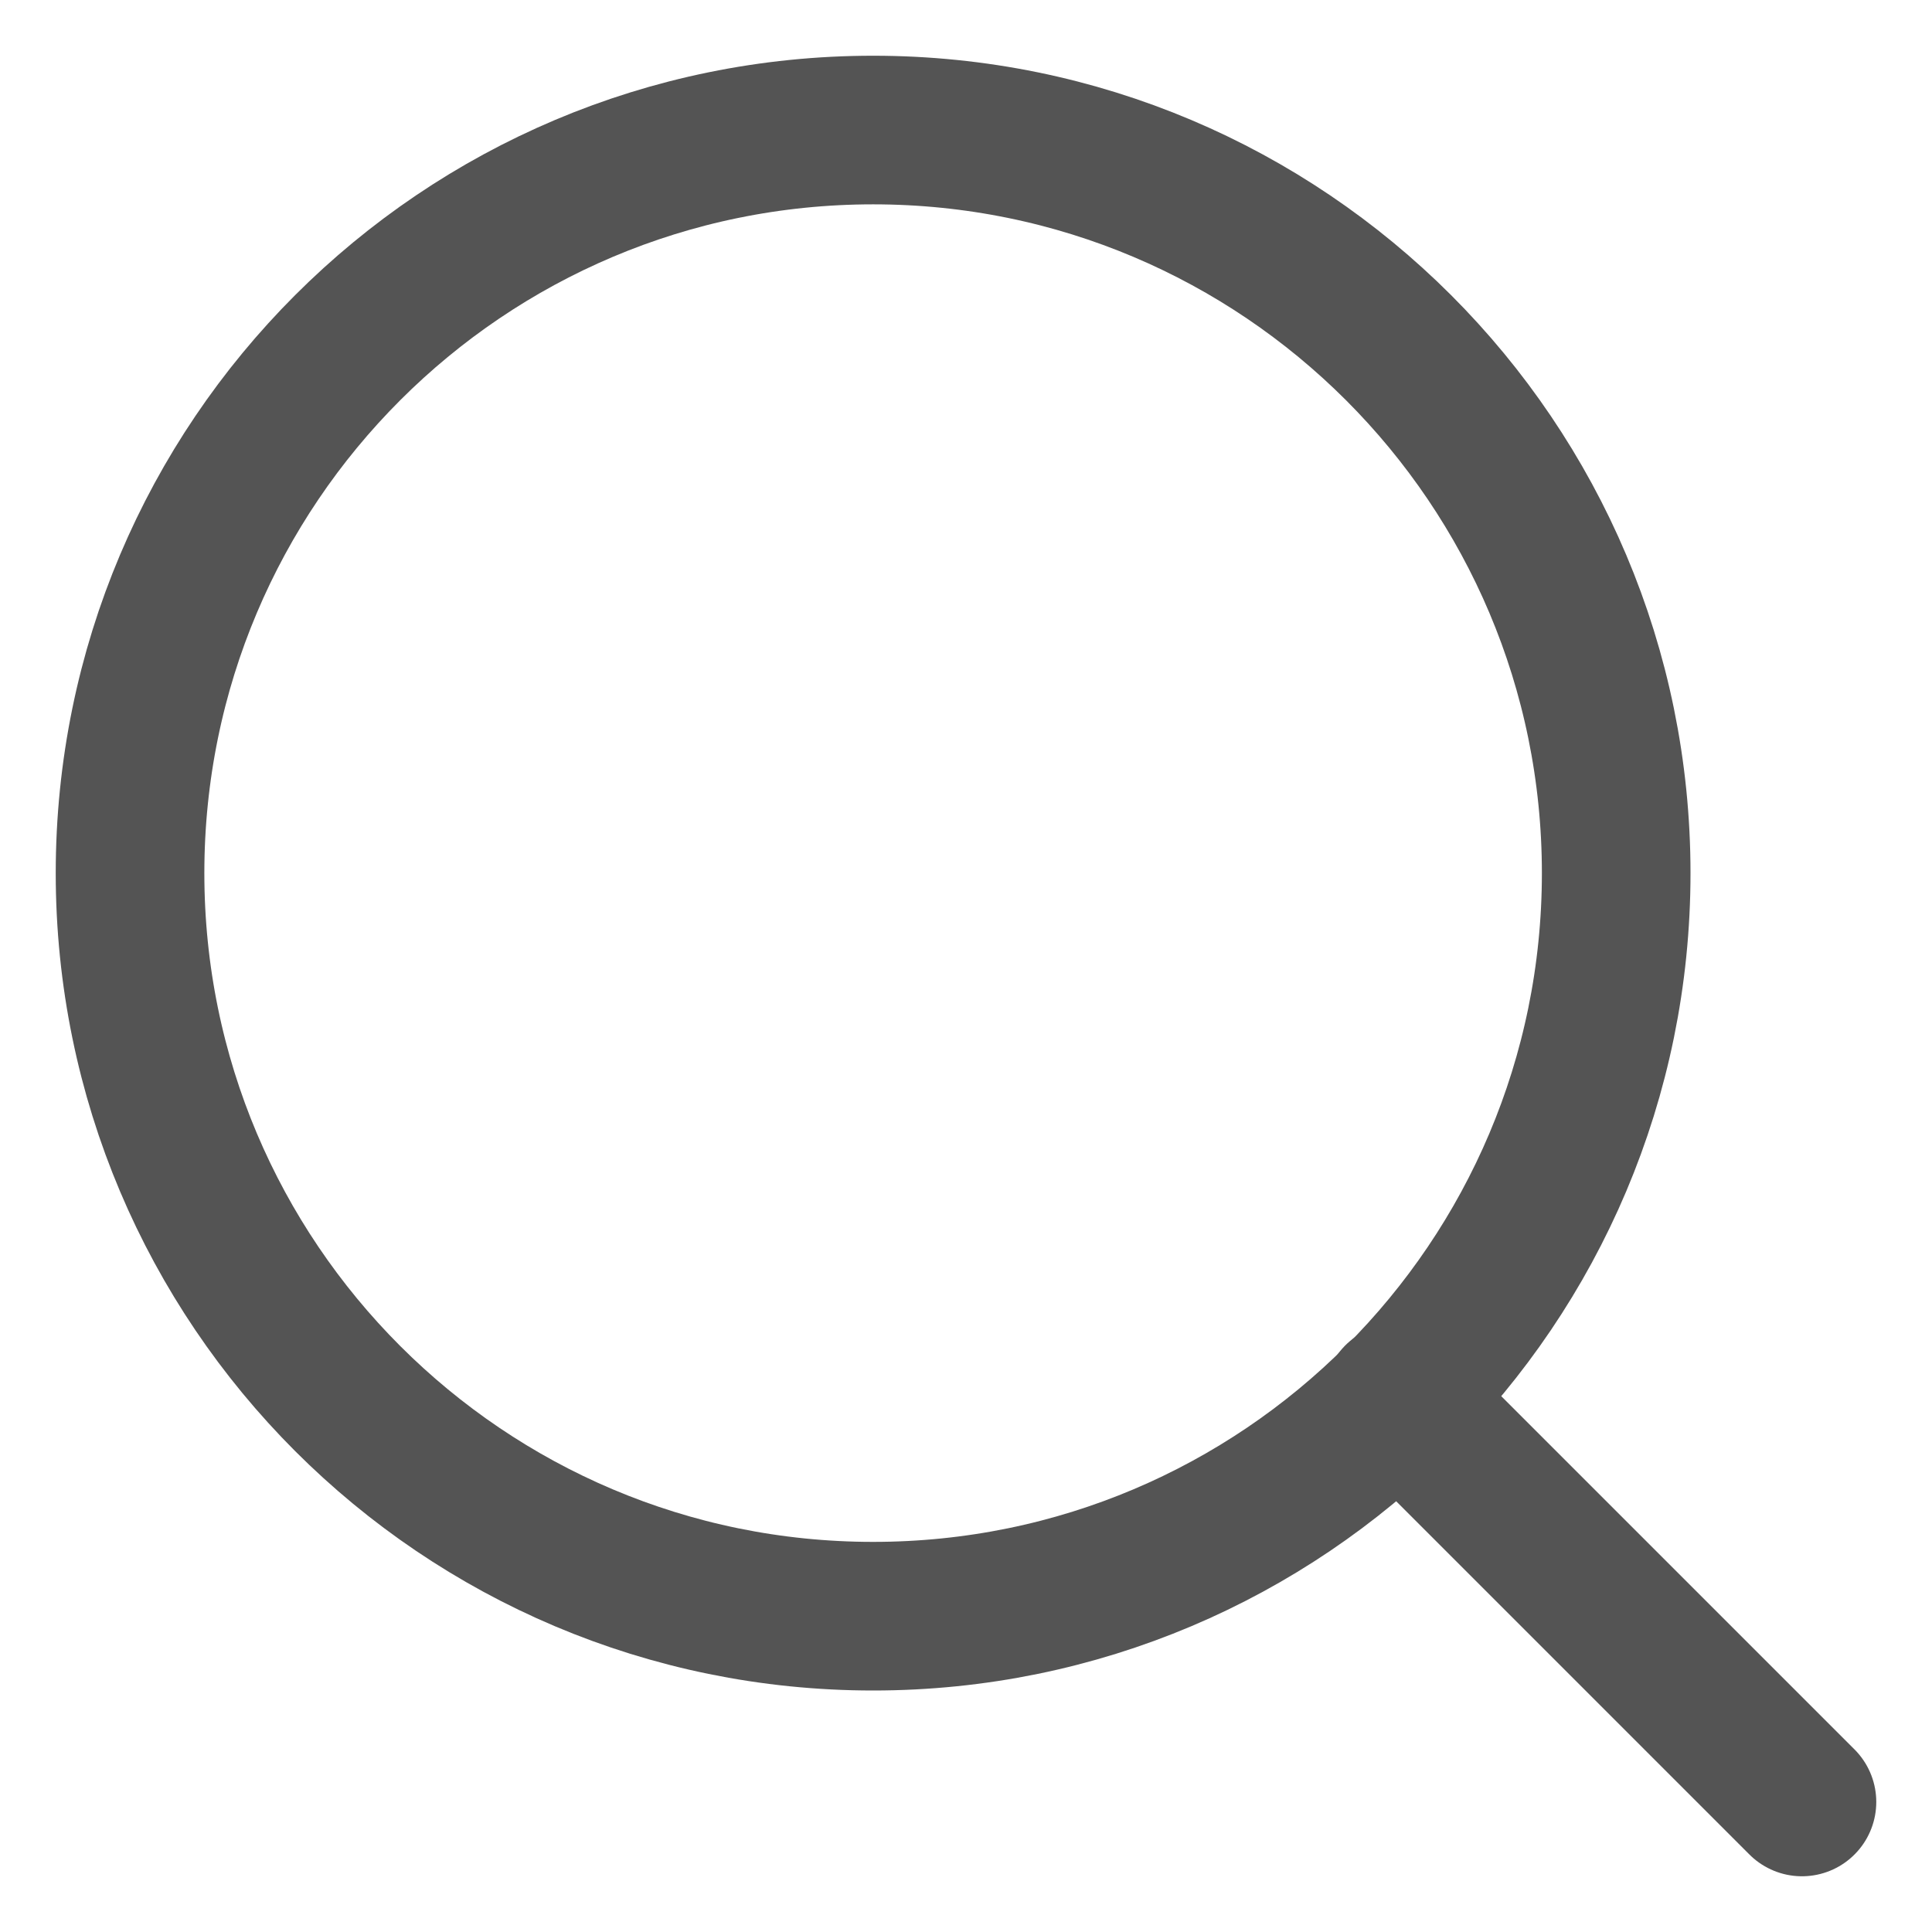
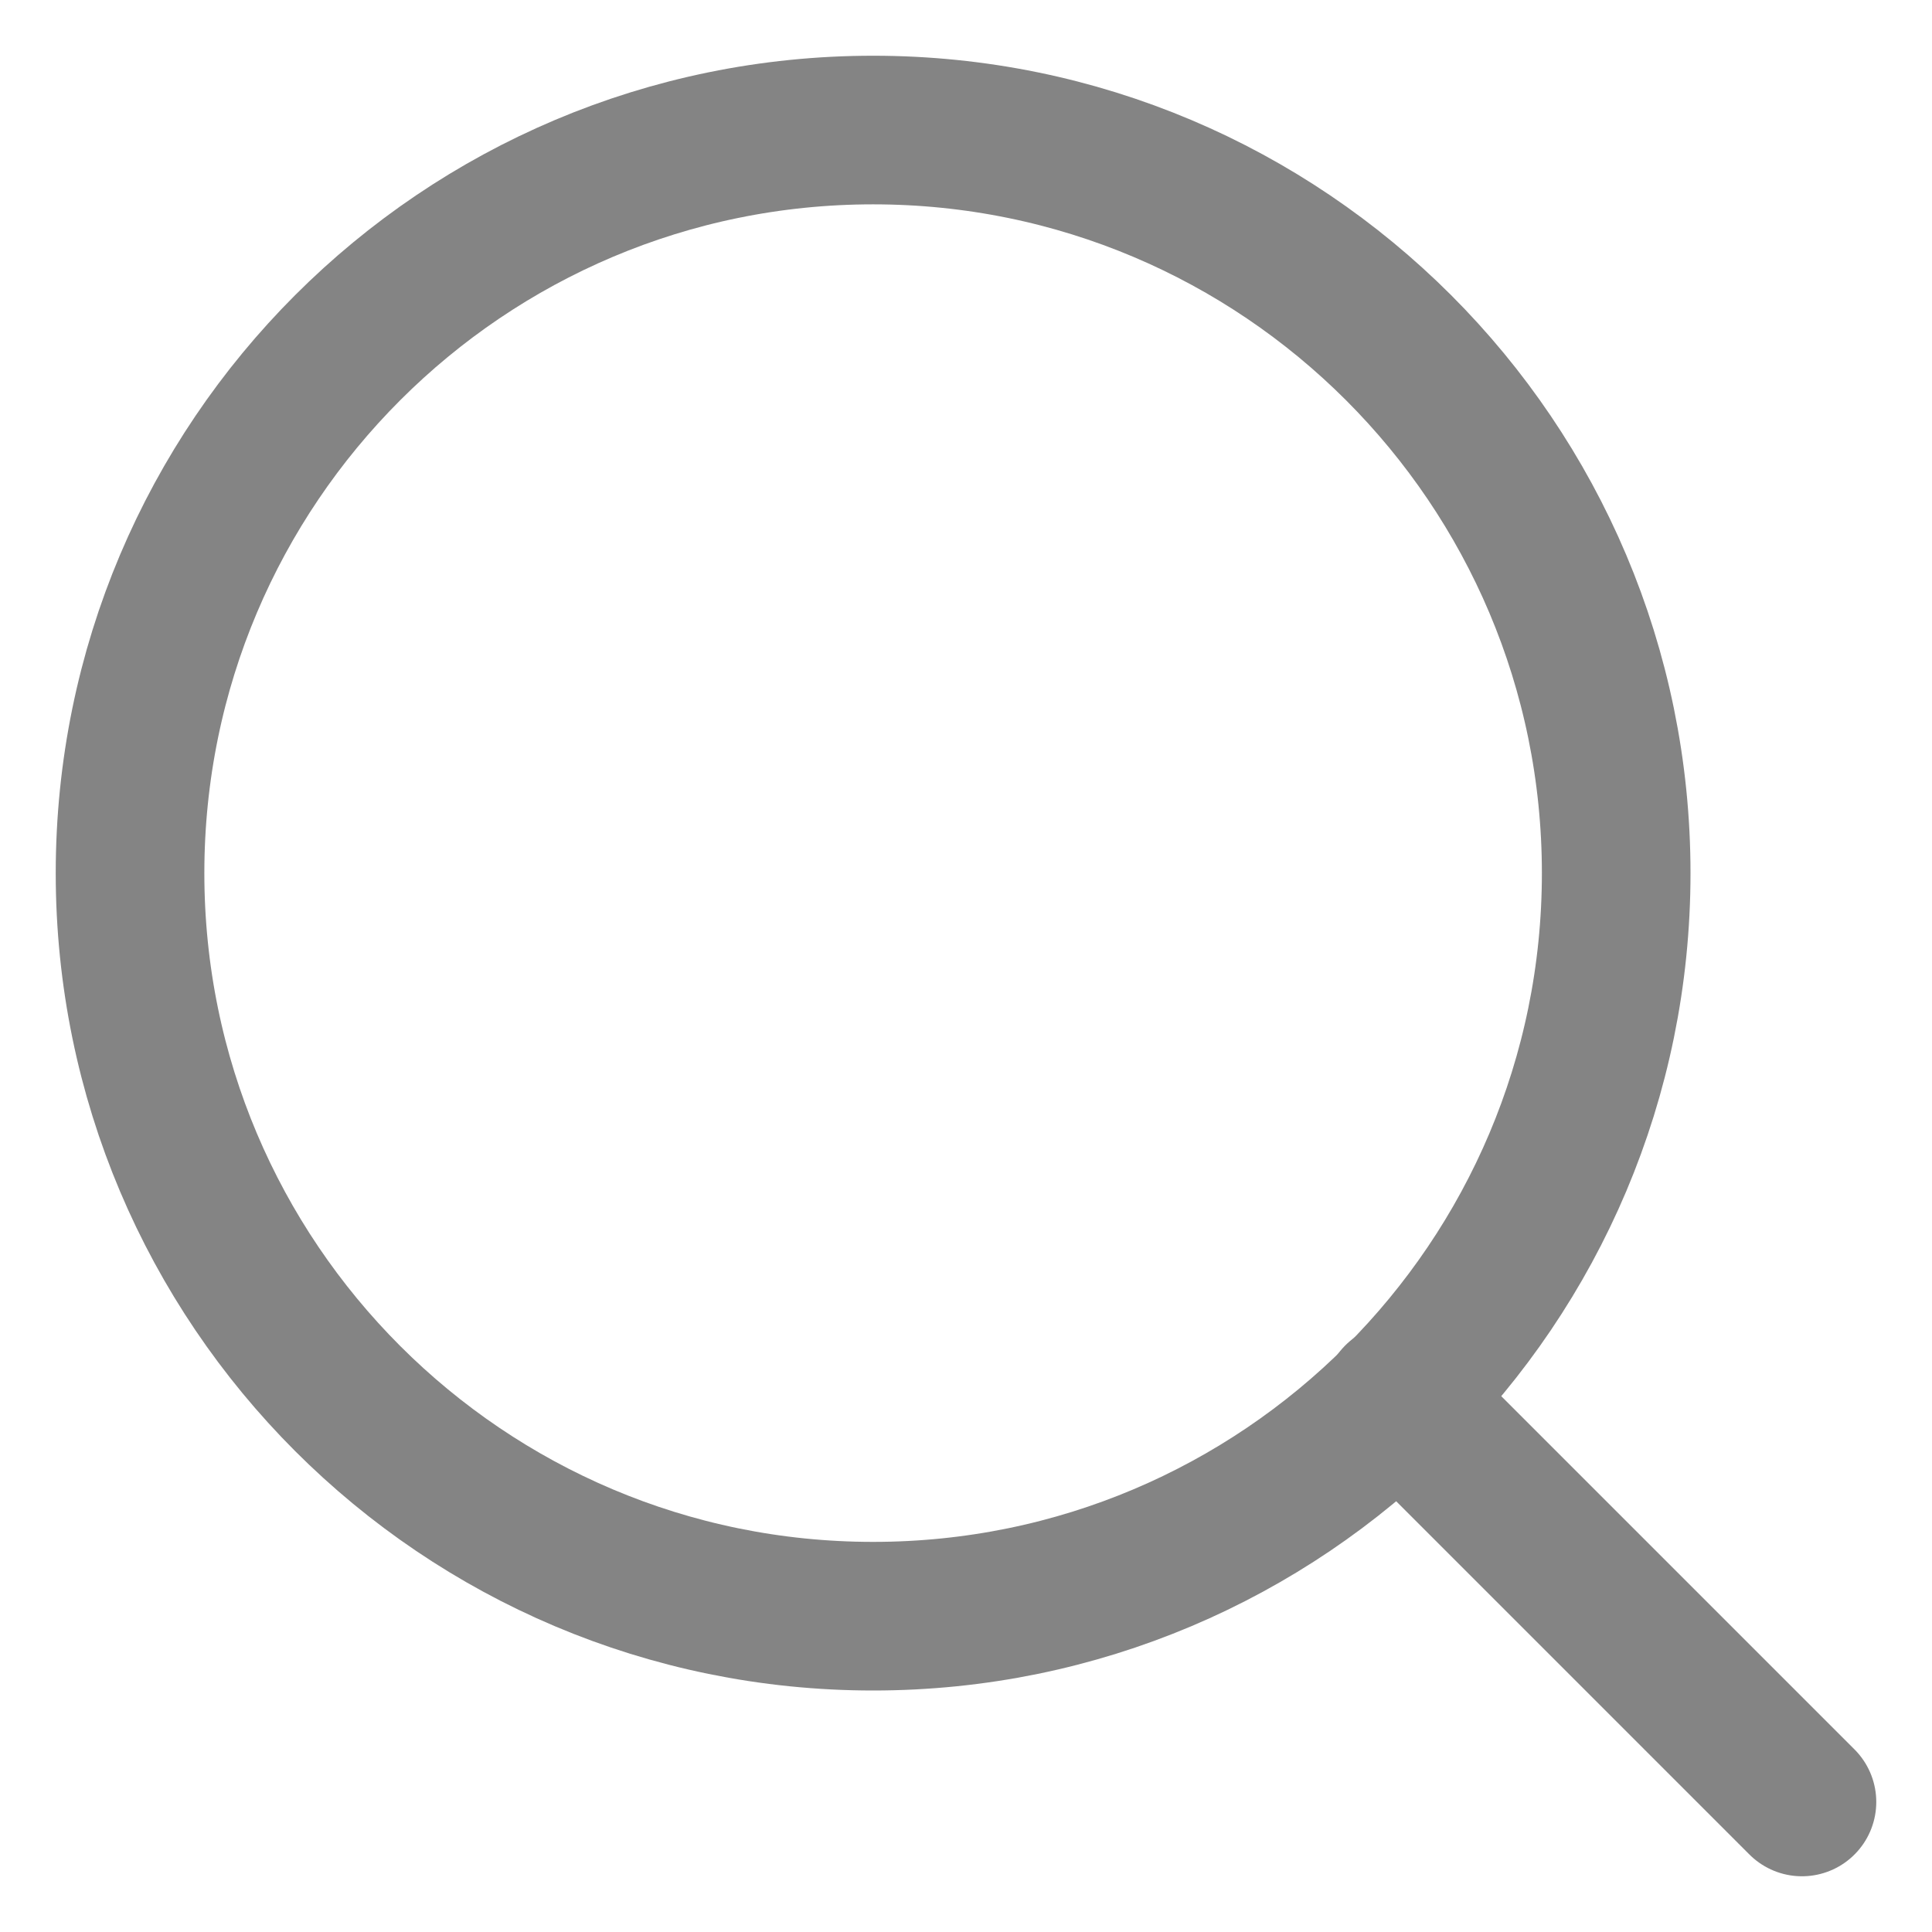
<svg xmlns="http://www.w3.org/2000/svg" width="26" height="26" viewBox="0 0 26 26" fill="none">
-   <path d="M11.75 21.75C17.273 21.75 21.75 17.273 21.75 11.75C21.75 6.227 17.273 1.75 11.75 1.75C6.227 1.75 1.75 6.227 1.75 11.75C1.75 17.273 6.227 21.75 11.75 21.75Z" stroke="#545454" stroke-width="2" stroke-linecap="round" stroke-linejoin="round" />
-   <path d="M24.25 24.25L18.812 18.812" stroke="#545454" stroke-width="2" stroke-linecap="round" stroke-linejoin="round" />
+   <path d="M11.75 21.75C17.273 21.75 21.75 17.273 21.75 11.75C21.75 6.227 17.273 1.75 11.75 1.75C6.227 1.75 1.75 6.227 1.75 11.75C1.75 17.273 6.227 21.75 11.75 21.75Z" stroke="#848484" stroke-width="2" stroke-linecap="round" stroke-linejoin="round" />
+   <path d="M24.25 24.25L18.812 18.812" stroke="#848484" stroke-width="2" stroke-linecap="round" stroke-linejoin="round" />
</svg>
